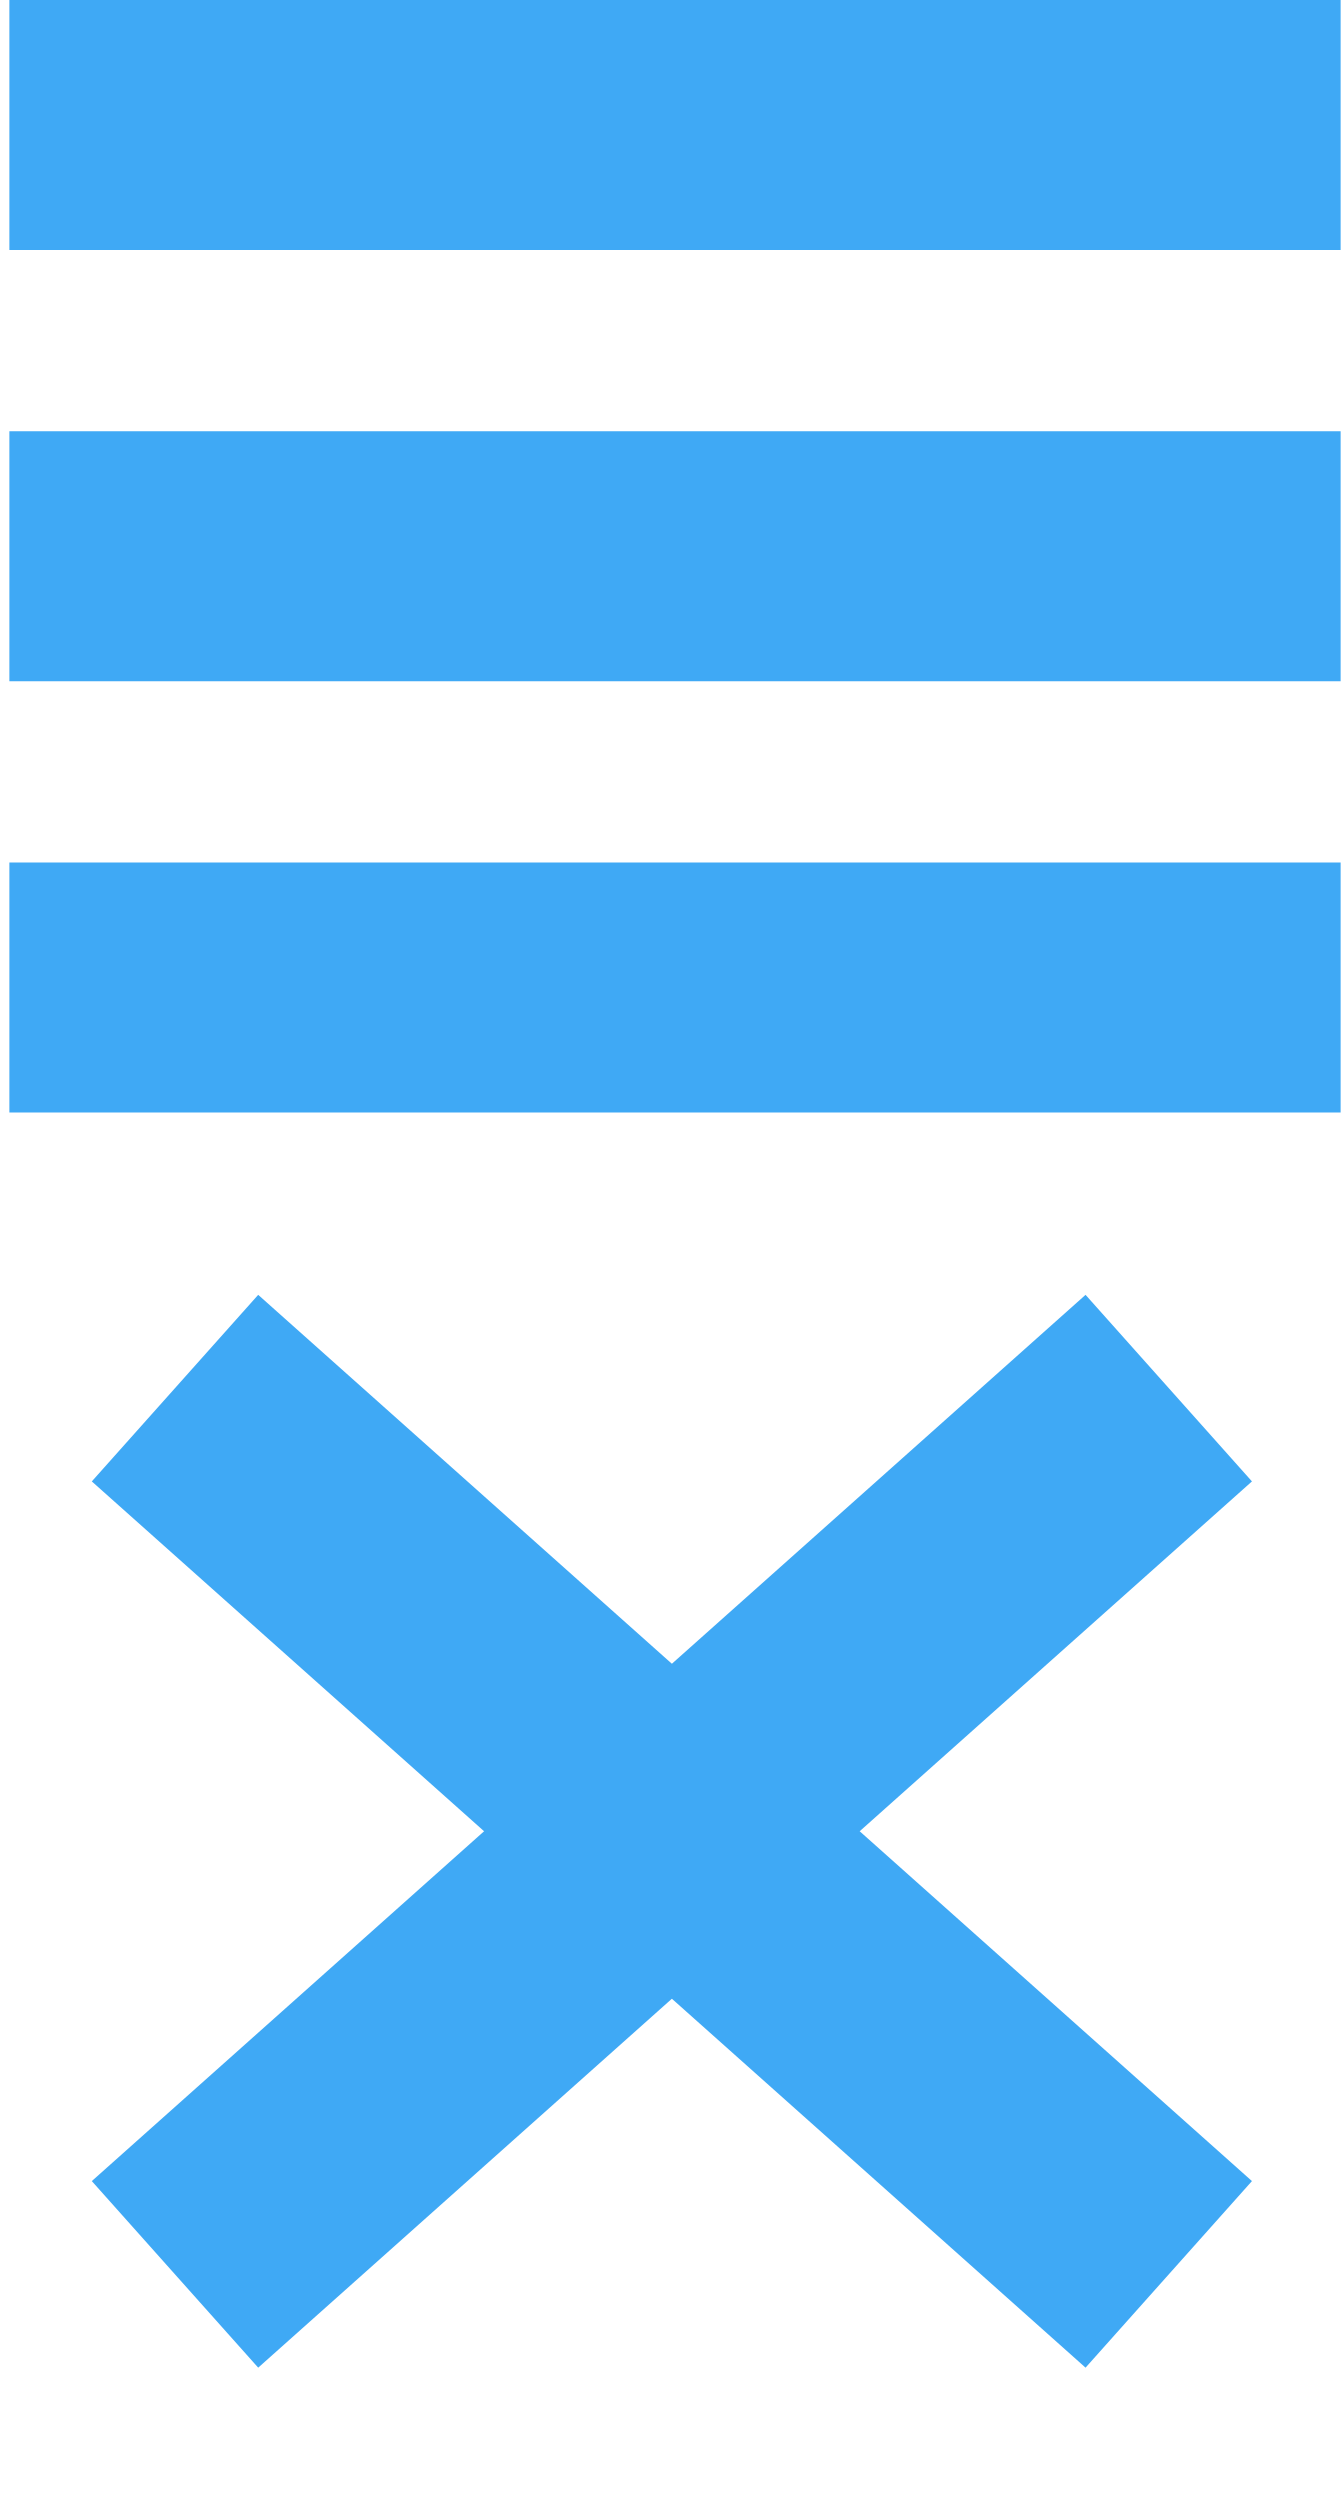
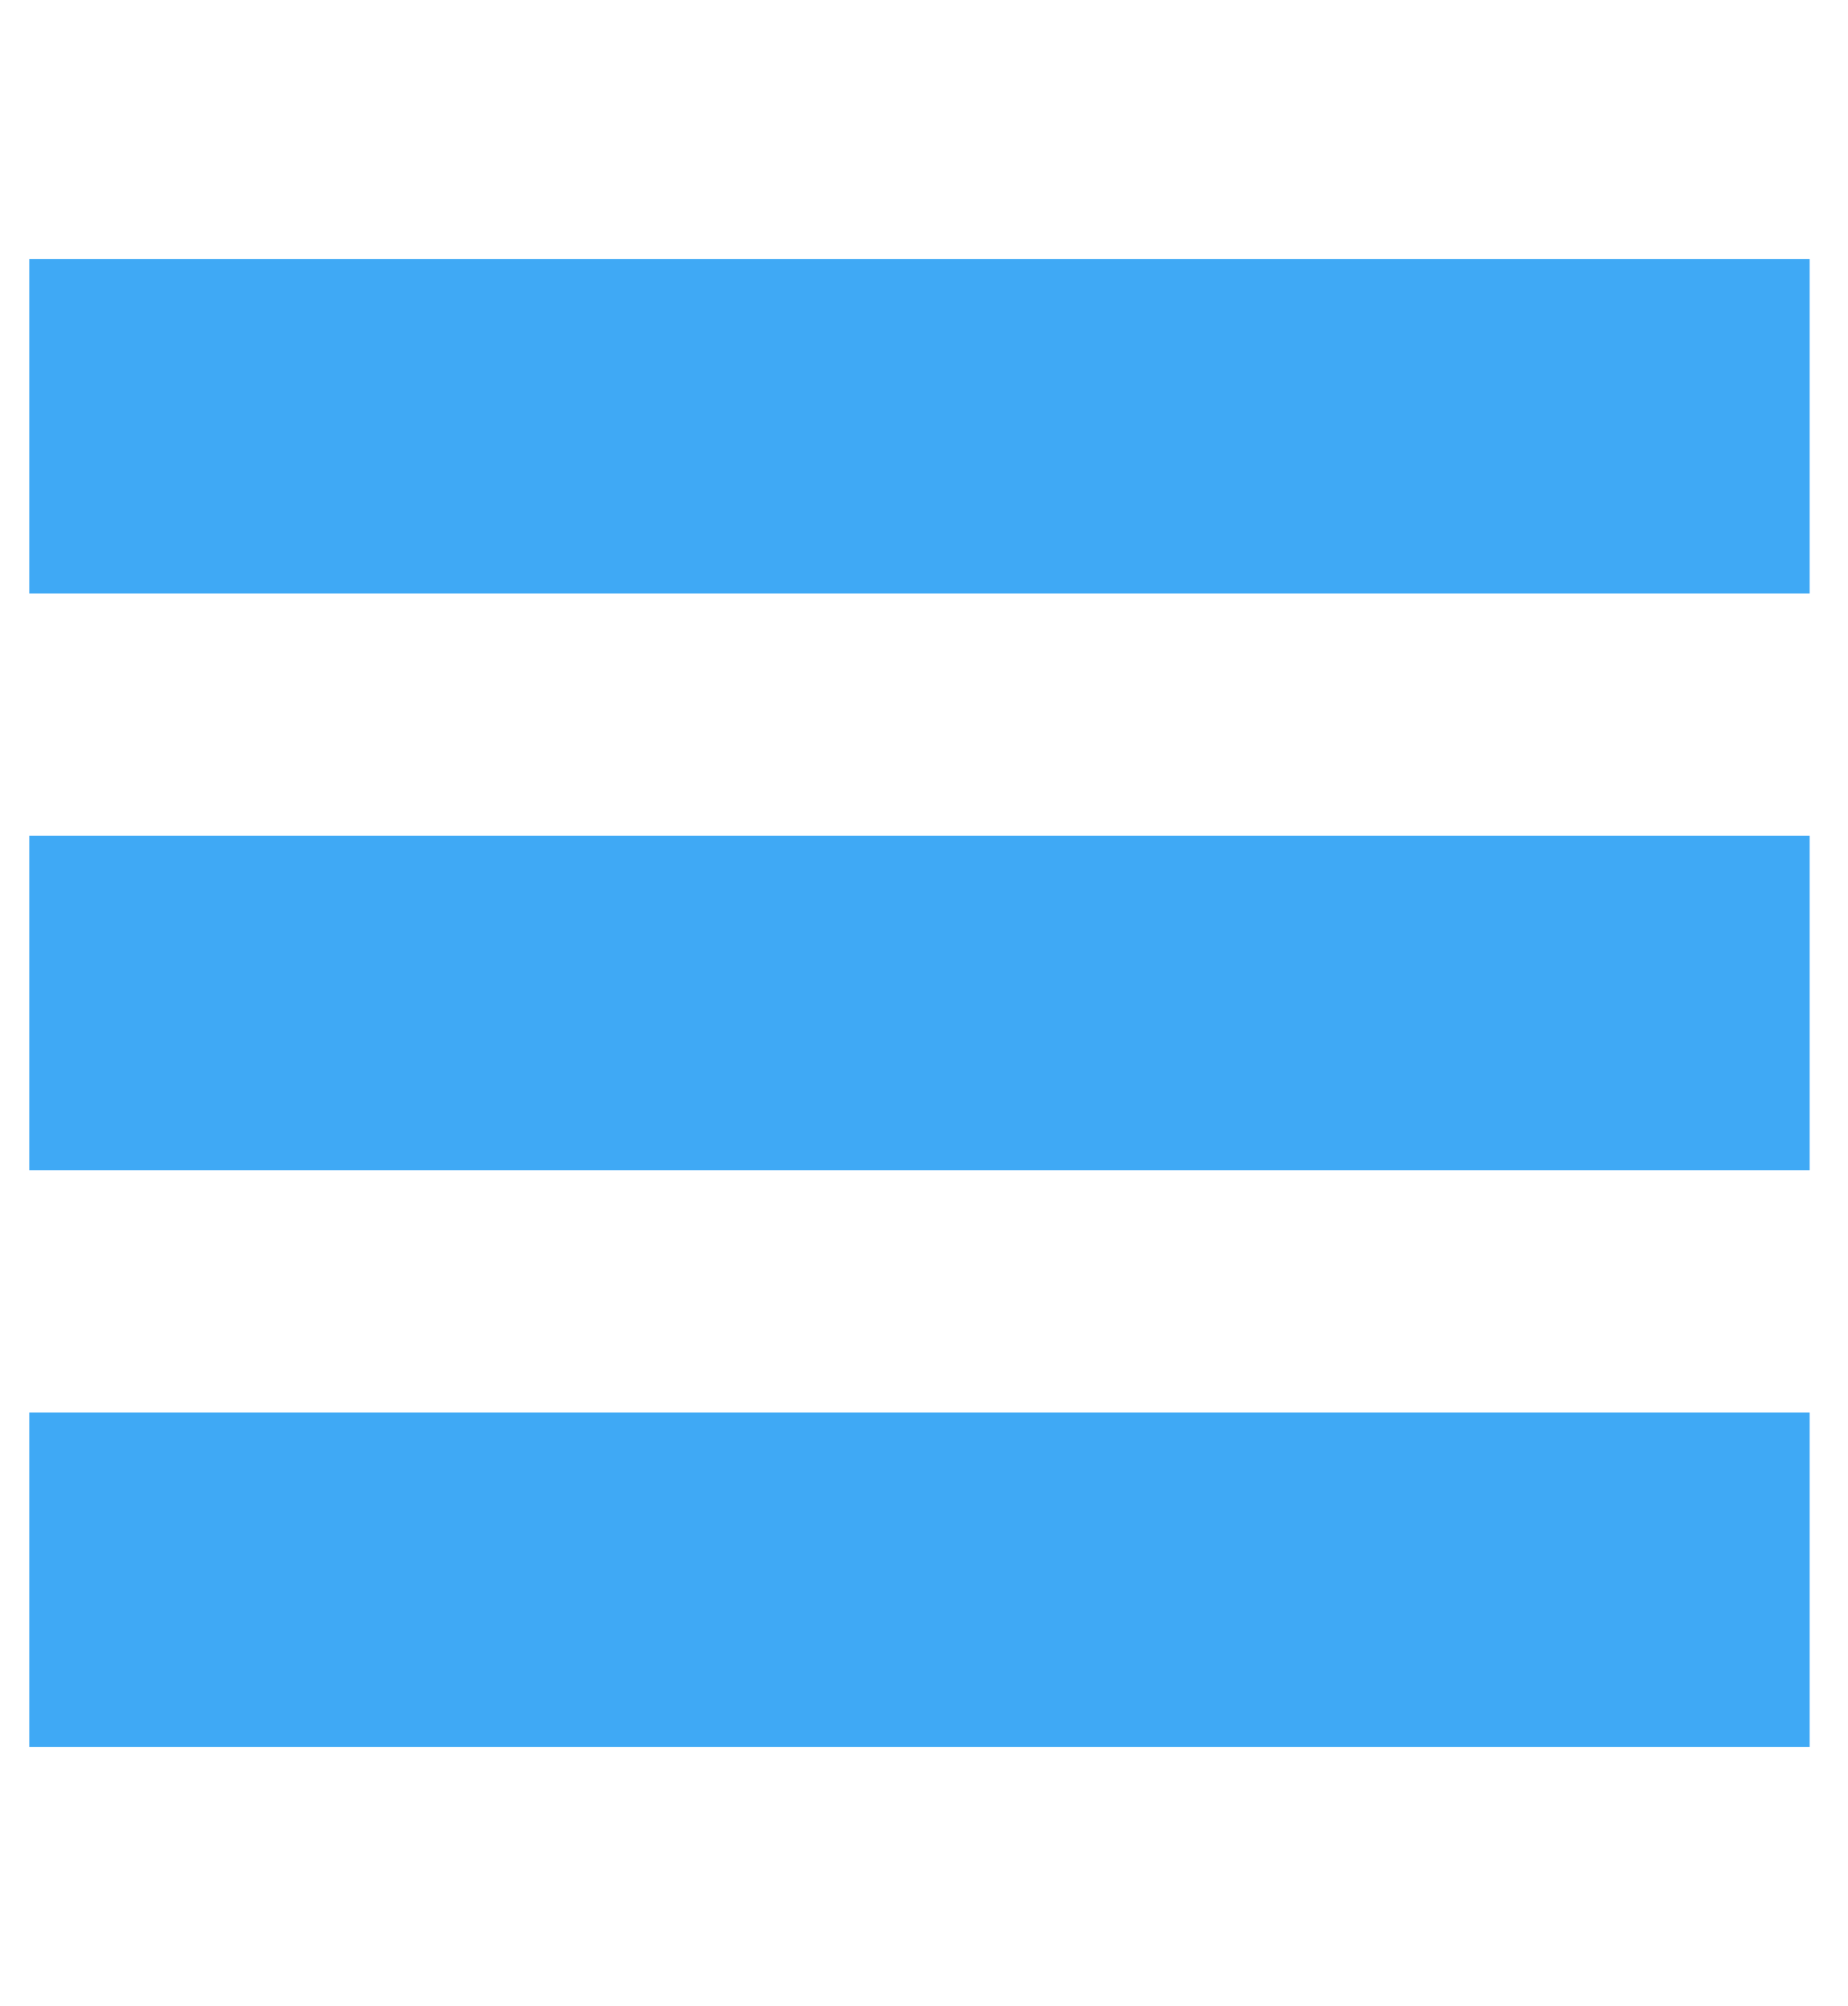
- <svg xmlns="http://www.w3.org/2000/svg" version="1.1" id="Layer_1" x="0px" y="0px" viewBox="0 0 215 400" style="enable-background:new 0 0 215 400;" xml:space="preserve">
+ <svg xmlns="http://www.w3.org/2000/svg" version="1.1" id="Layer_1" x="0px" y="0px" viewBox="0 0 221 240" style="enable-background:new 0 0 221 240;" xml:space="preserve">
  <style type="text/css">
- 	.st0{fill:none;stroke:#3FA9F5;stroke-width:40;stroke-miterlimit:10;}
+ 	.st0{fill:#3FA9F5;}
</style>
  <g>
    <g>
-       <line class="st0" x1="1.5" y1="158" x2="214.5" y2="158" />
+       <g>
+         <rect x="3.5" y="169" class="st0" width="213" height="40" />
+       </g>
    </g>
    <g>
-       <line class="st0" x1="1.5" y1="89" x2="214.5" y2="89" />
+       <g>
+         <rect x="3.5" y="100" class="st0" width="213" height="40" />
+       </g>
    </g>
    <g>
-       <line class="st0" x1="1.5" y1="20" x2="214.5" y2="20" />
+       <g>
+         <rect x="3.5" y="31" class="st0" width="213" height="40" />
+       </g>
    </g>
  </g>
-   <line class="st0" x1="28" y1="222.1" x2="187" y2="363.9" />
-   <line class="st0" x1="187" y1="222.1" x2="28" y2="363.9" />
</svg>
